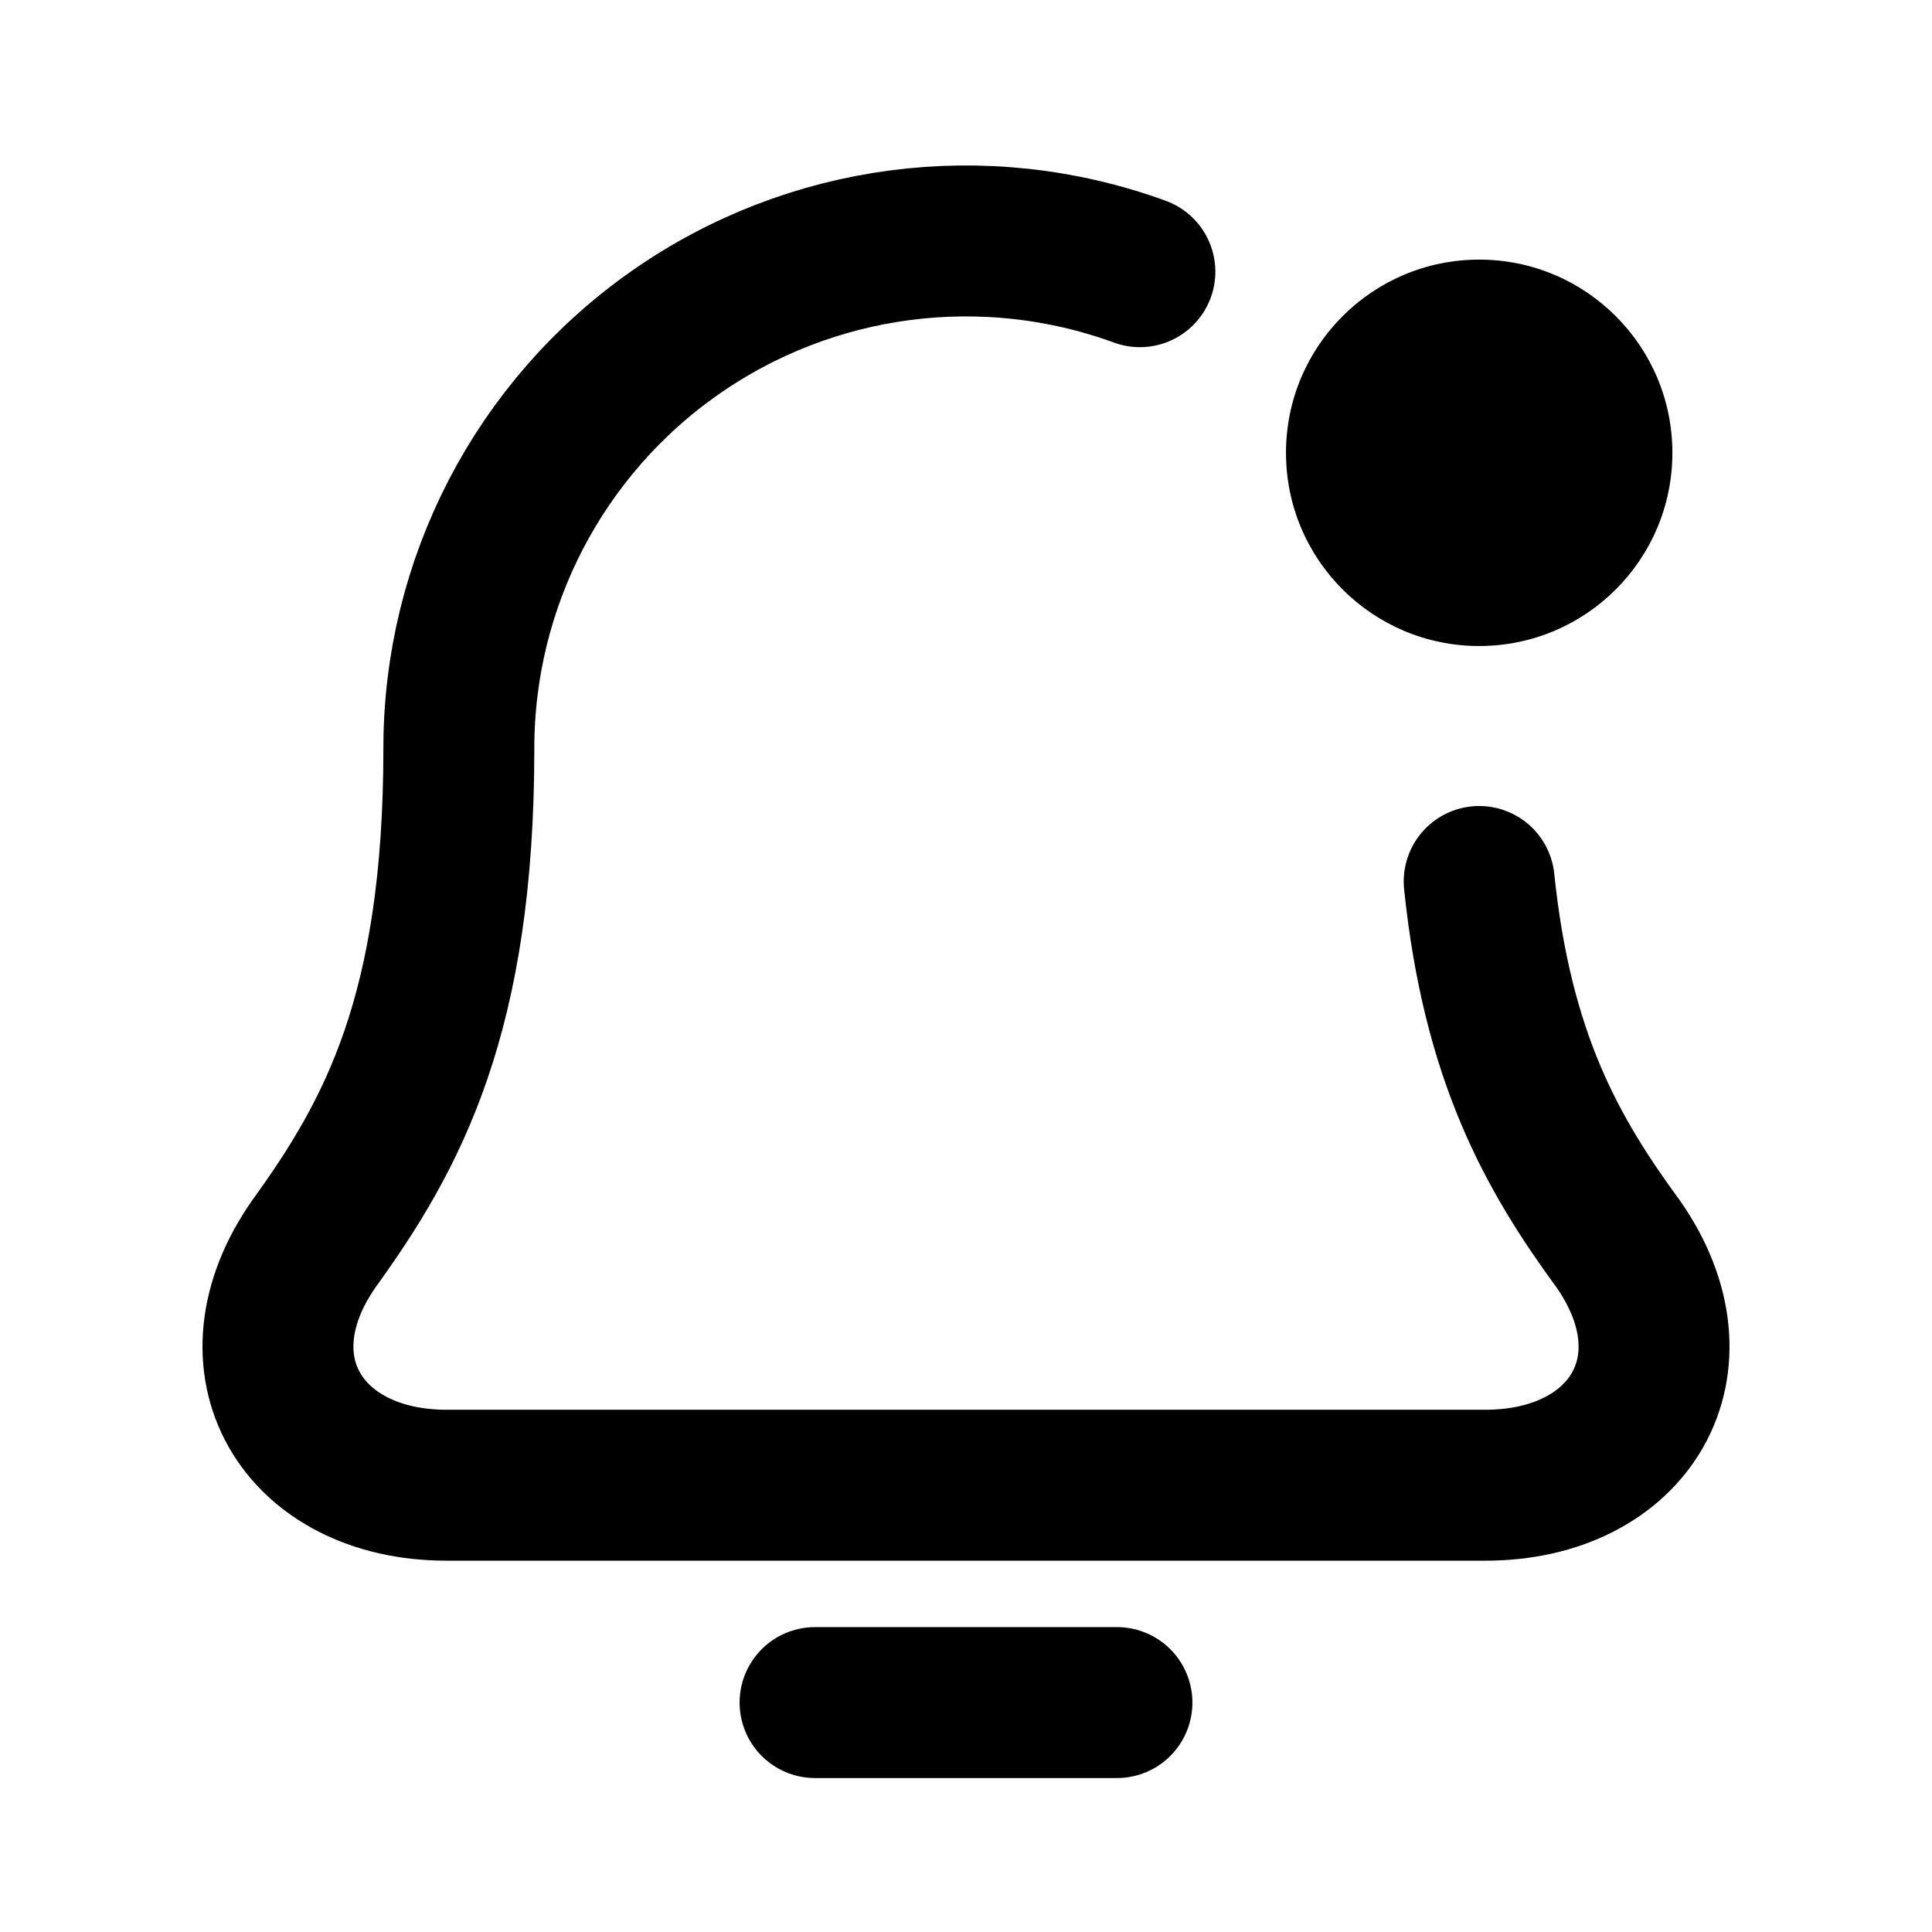
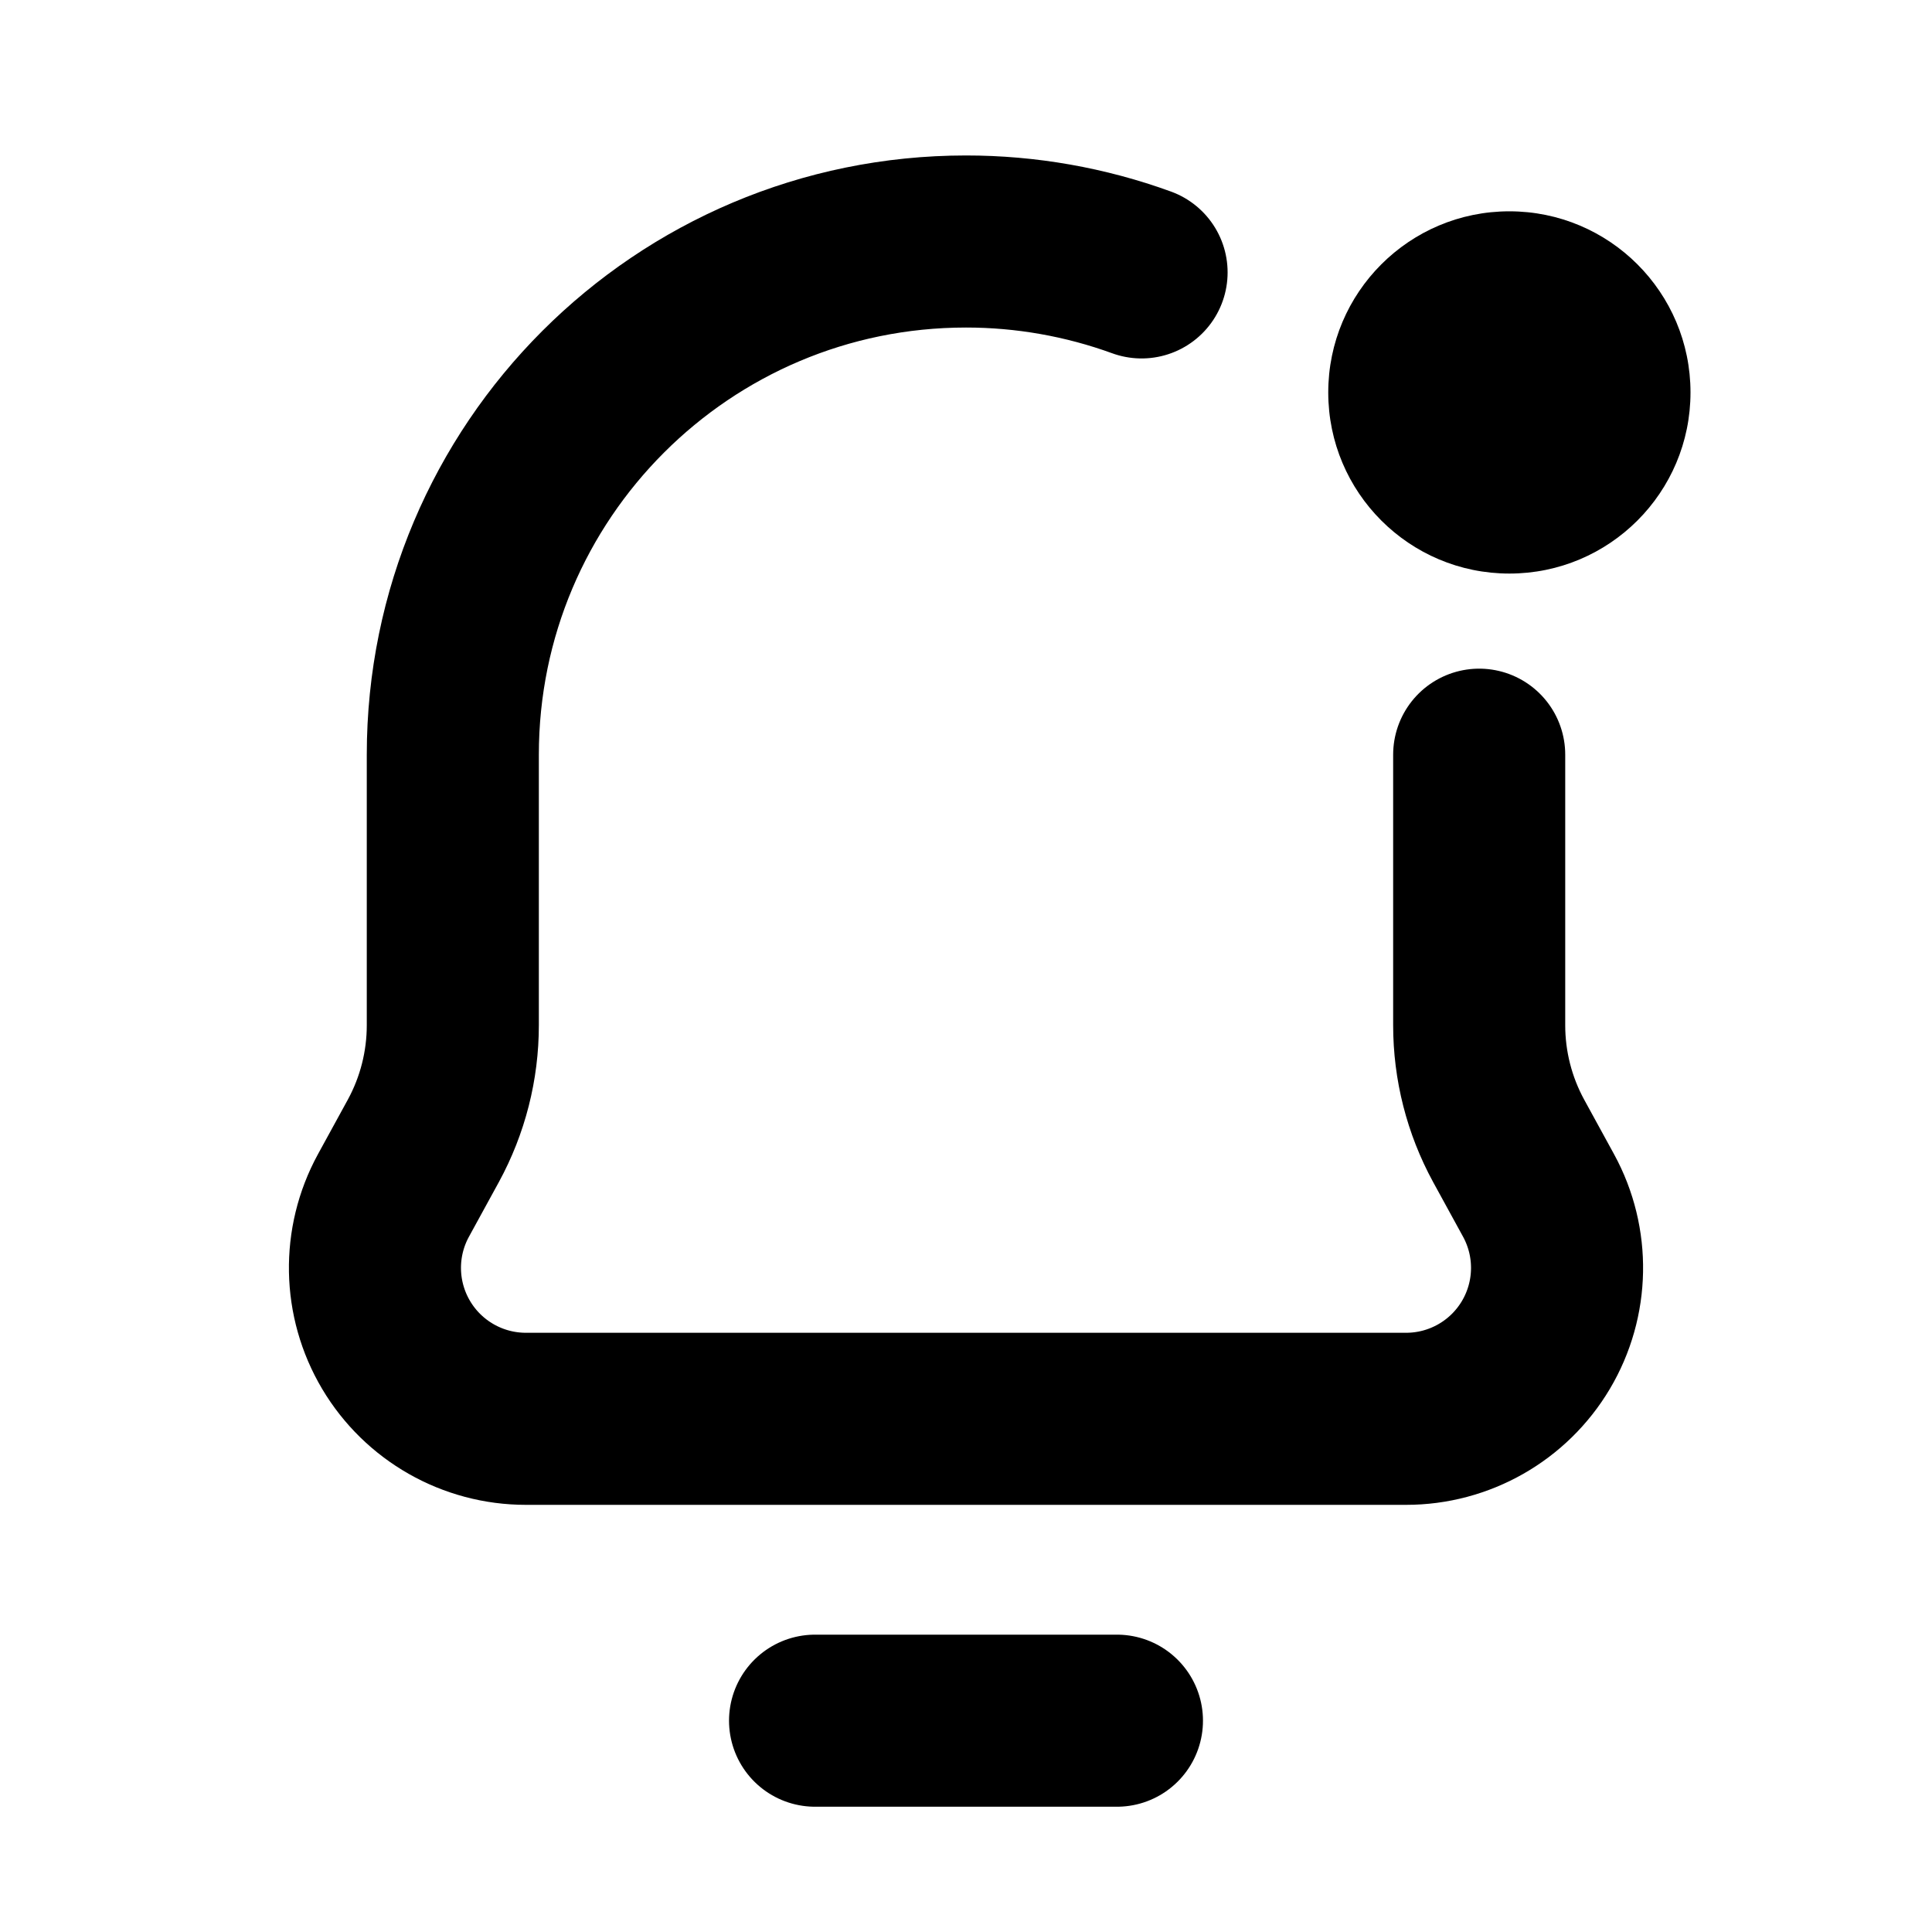
- <svg xmlns="http://www.w3.org/2000/svg" viewBox="0 0 16 16" fill="none" stroke="#000" stroke-width="1.25" stroke-linecap="round" stroke-linejoin="round" aria-hidden="true">
-   <path d="M9.44 2.25A4.2 4.2 0 0 0 3.8 6.2c0 2.2-.55 3.2-1.2 4.1-.7 1-.1 2 1.1 2h8.6c1.2 0 1.8-1 1.1-2-.55-.75-1-1.55-1.15-3" />
-   <path d="M6.75 14.1h2.5" />
-   <circle cx="12.25" cy="3.75" r="1.6" fill="#000" stroke="none" />
+ <svg xmlns="http://www.w3.org/2000/svg" viewBox="0 0 16 16" fill="none" stroke="#000" stroke-width="1.425" stroke-linecap="round" stroke-linejoin="round" aria-hidden="true">
+   <path d="M12.25 6.25L12.25 8.49A2 2 0 0 0 12.494 9.448L12.742 9.901A1.25 1.25 0 0 1 11.644 11.75L4.356 11.75A1.25 1.25 0 0 1 3.258 9.901L3.506 9.448A2 2 0 0 0 3.75 8.49L3.75 6.25A4.25 4.25 0 0 1 8 2L8 2A4.25 4.25 0 0 1 9.454 2.256" />
+   <path d="M6.75 14.25L9.25 14.25" />
+   <circle cx="12.5" cy="3.25" r="1.5" fill="#000" stroke="none" />
</svg>
